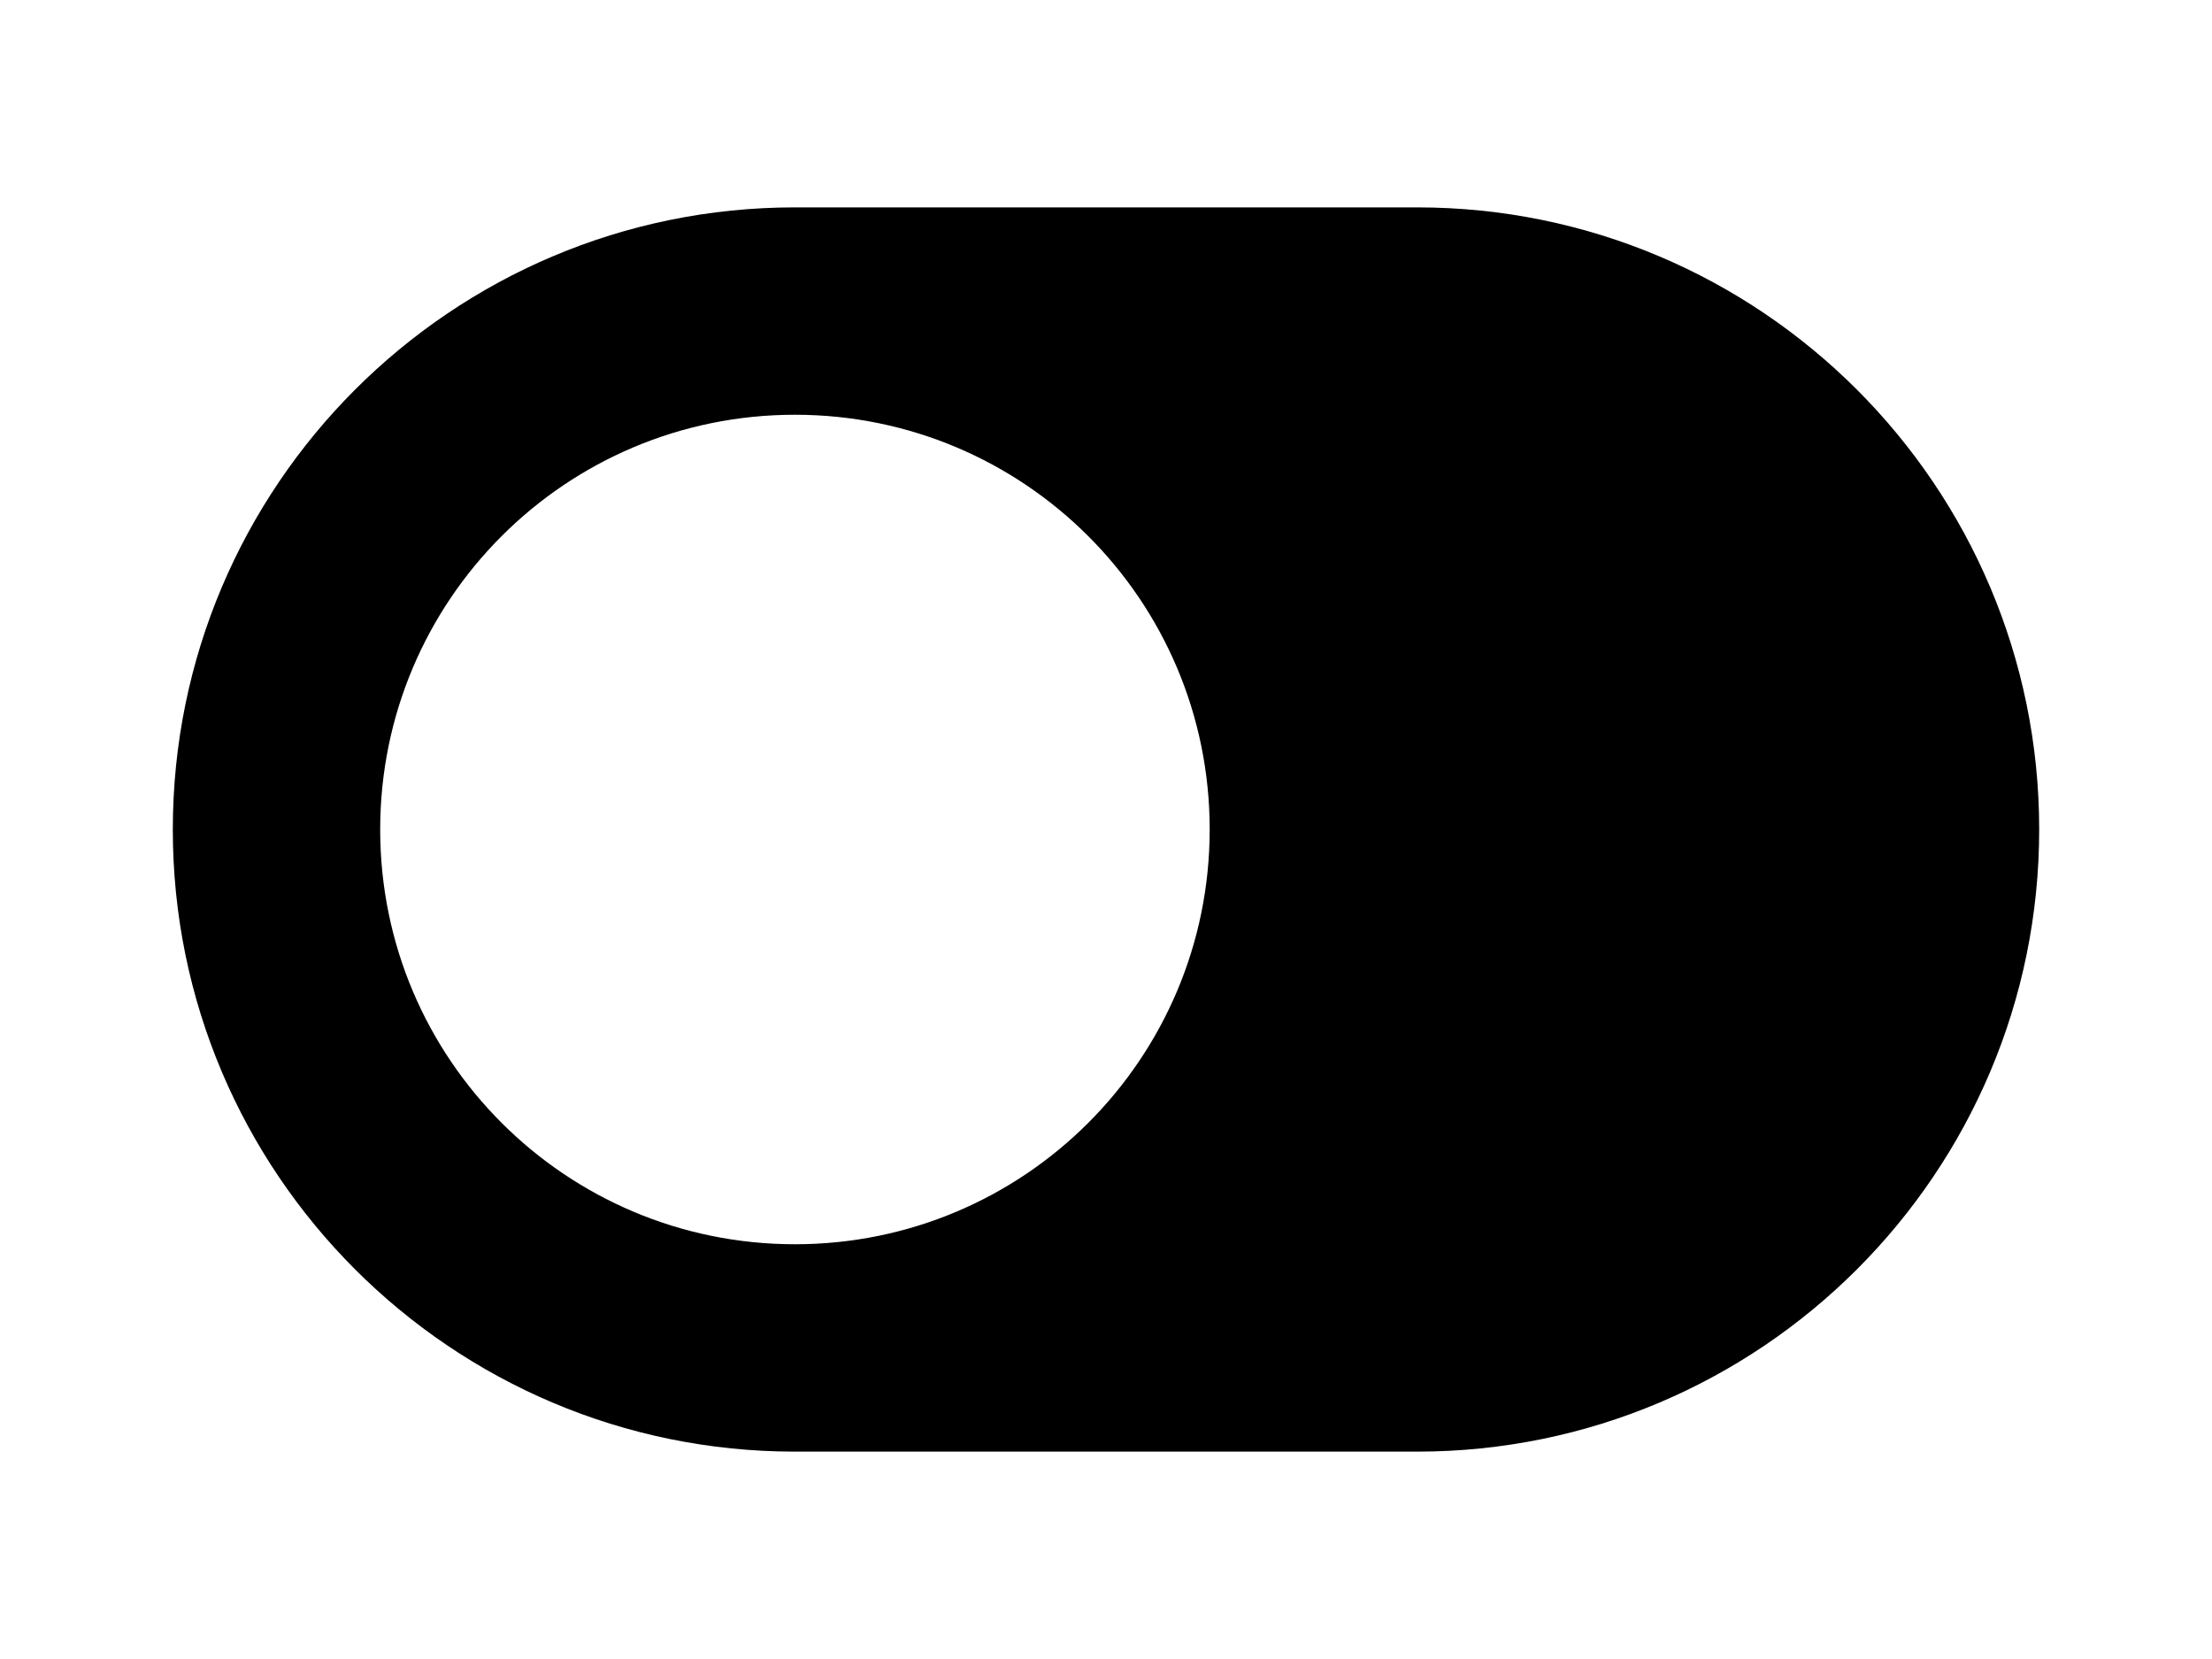
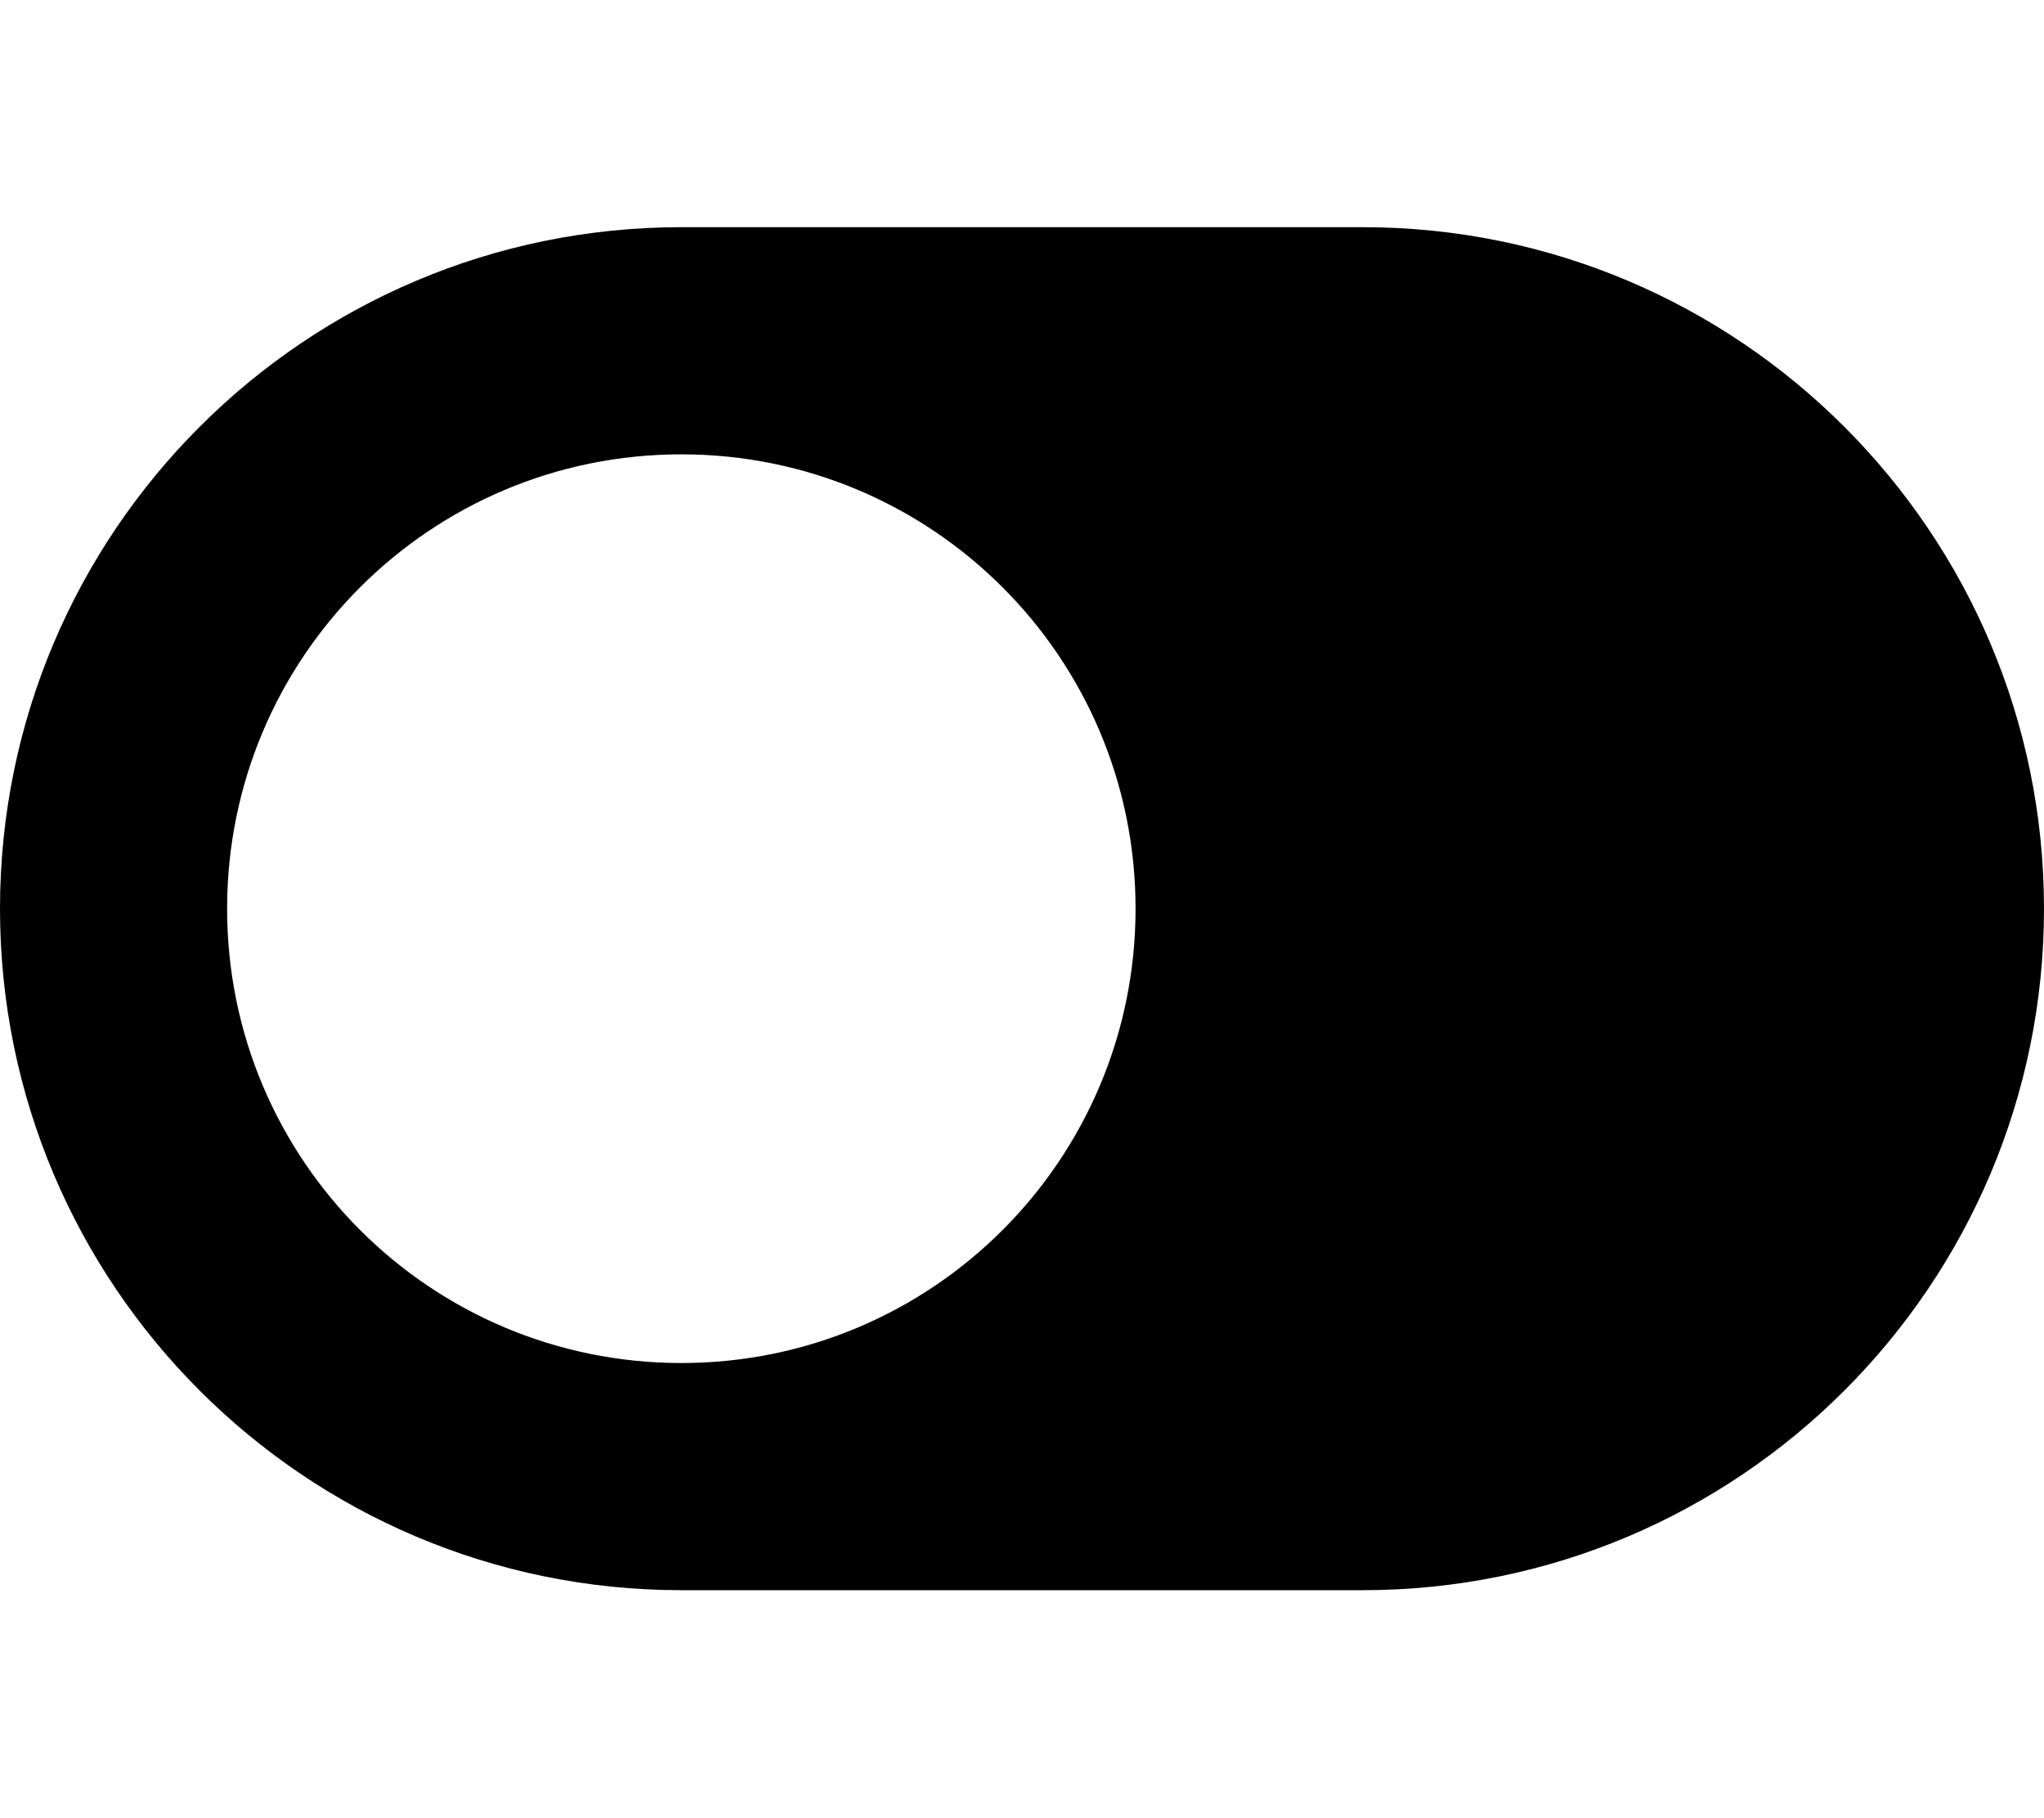
- <svg xmlns="http://www.w3.org/2000/svg" width="40px" height="30px" viewBox="0 0 576 512">
+ <svg xmlns="http://www.w3.org/2000/svg" viewBox="0 0 576 512">
  <path fill="currentColor" transform="scale(-1,1) translate(-576,0)" d="M384 64H192C86 64 0 150 0 256s86 192 192 192h192c106 0 192-86 192-192S490 64 384 64zm0 320c-70.8 0-128-57.3-128-128 0-70.8 57.3-128 128-128 70.8 0 128 57.3 128 128 0 70.8-57.3 128-128 128z" />
</svg>
